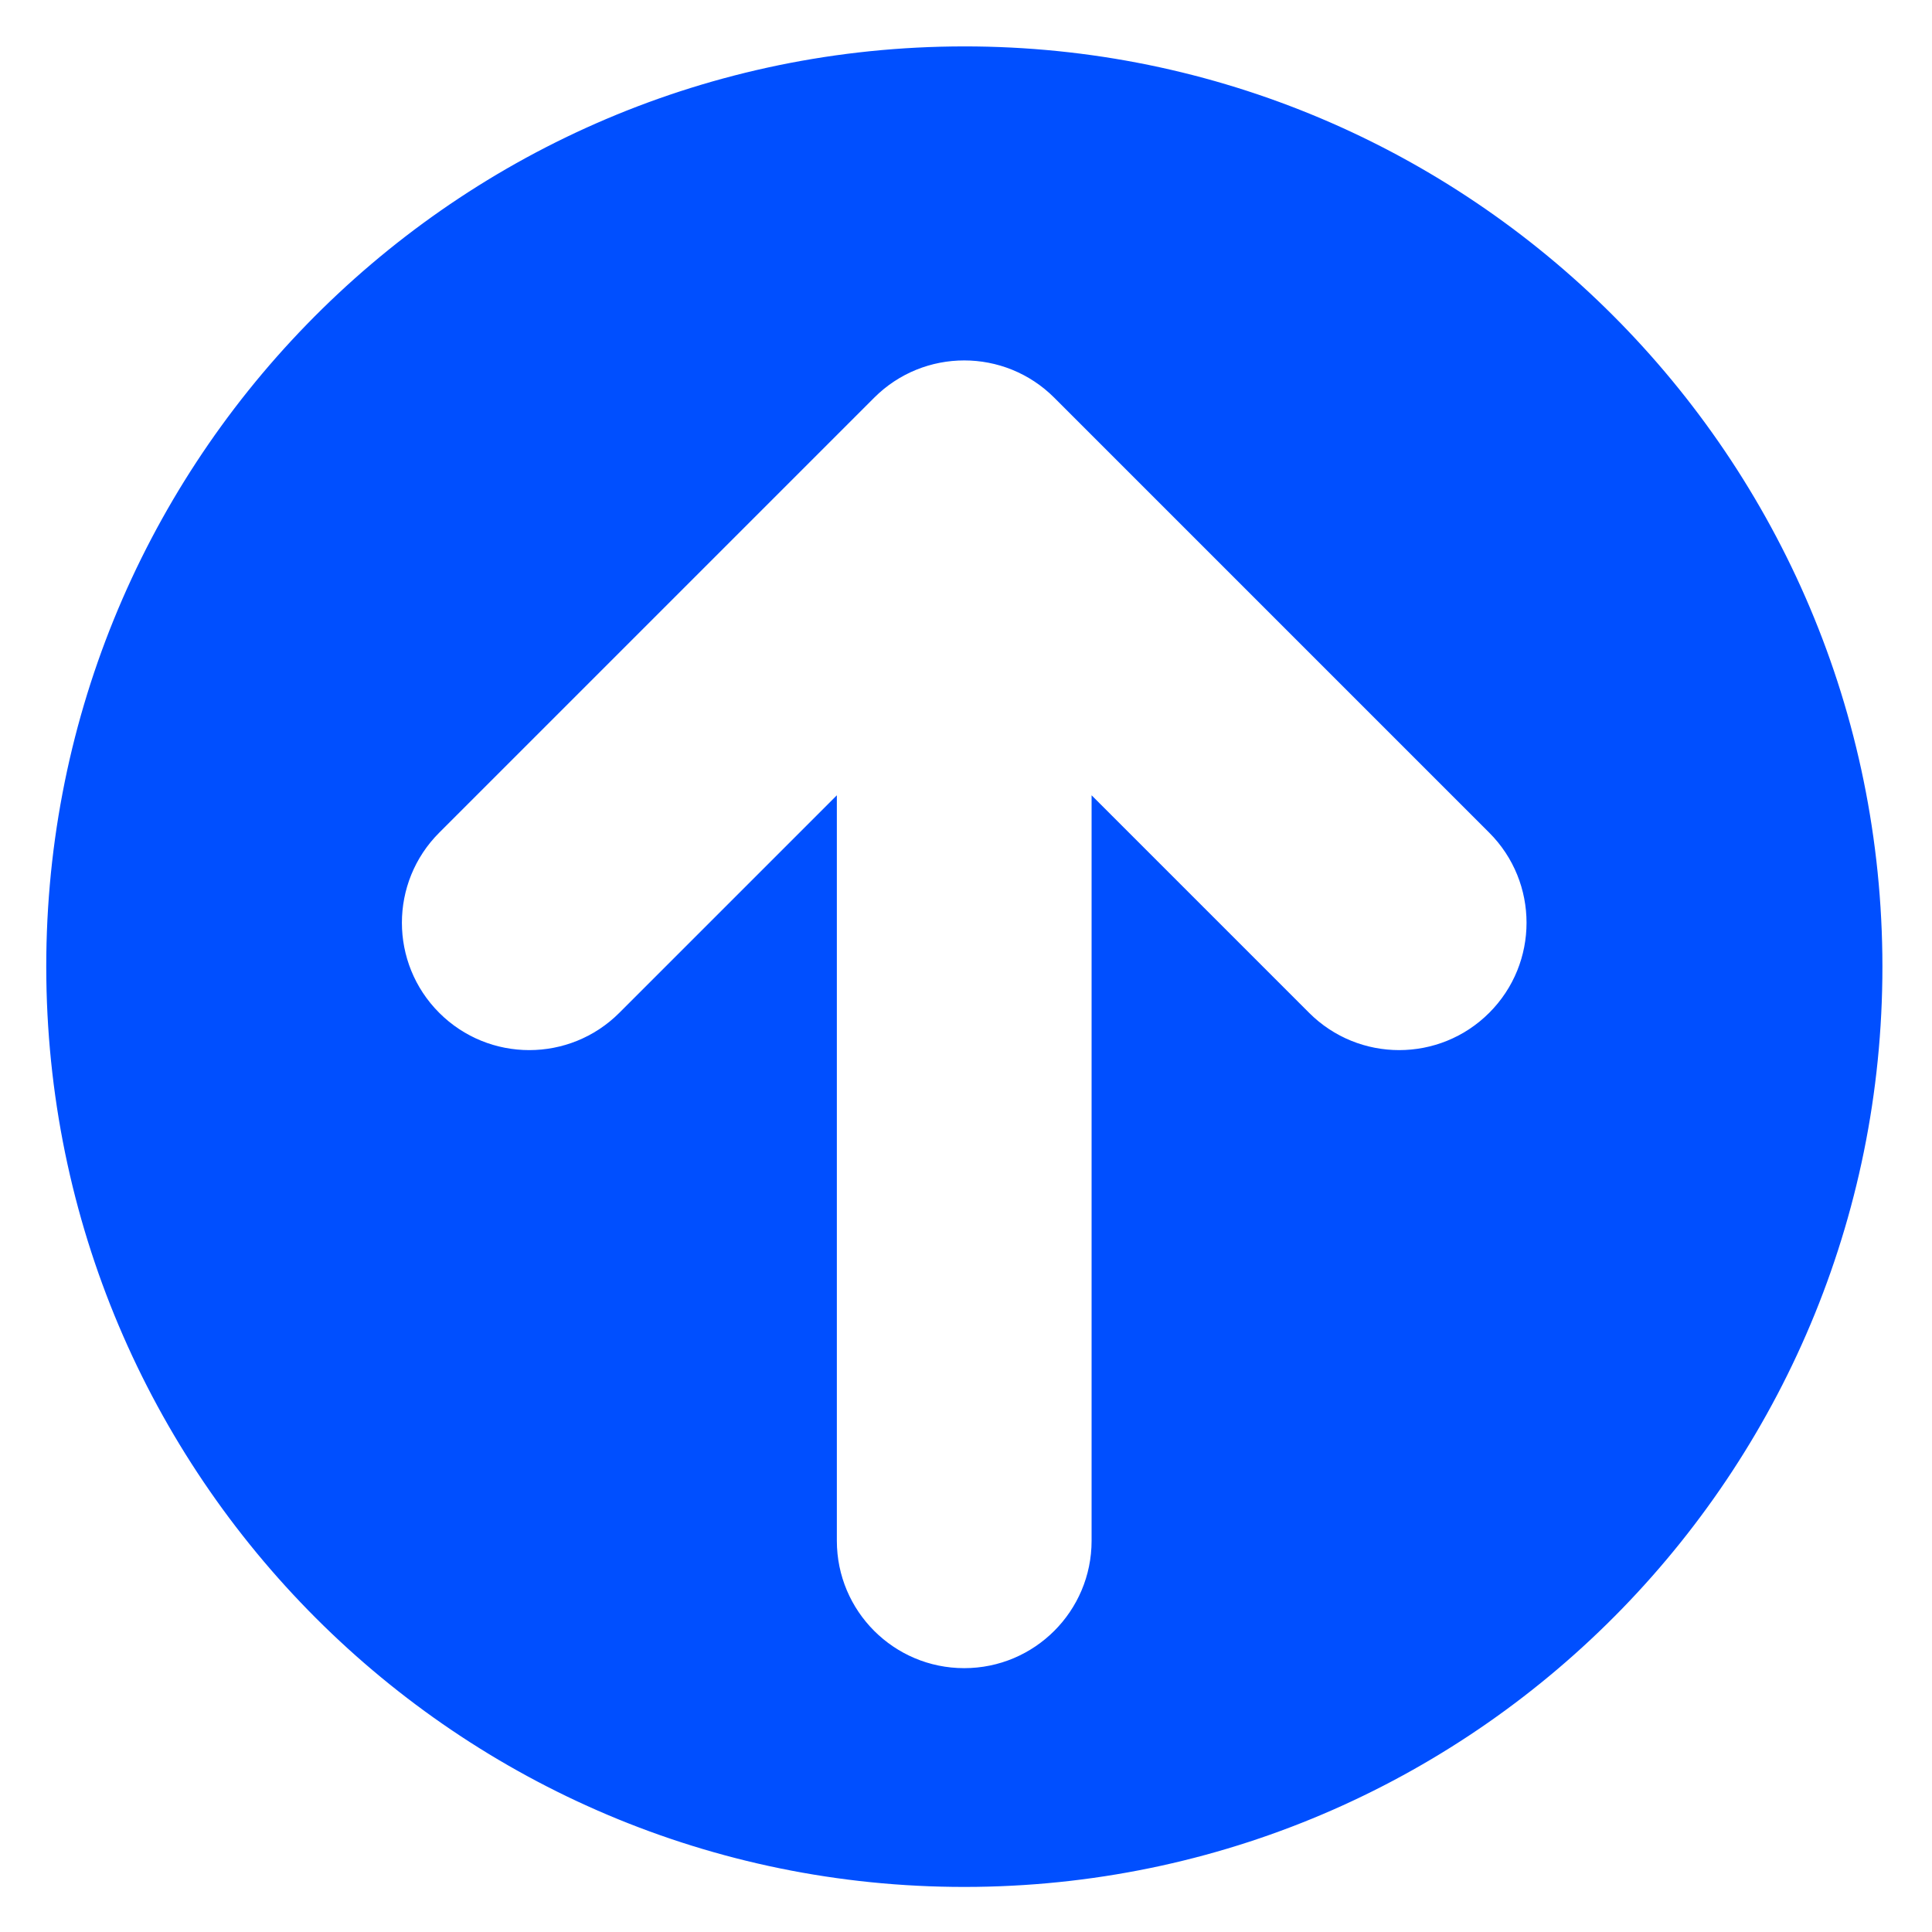
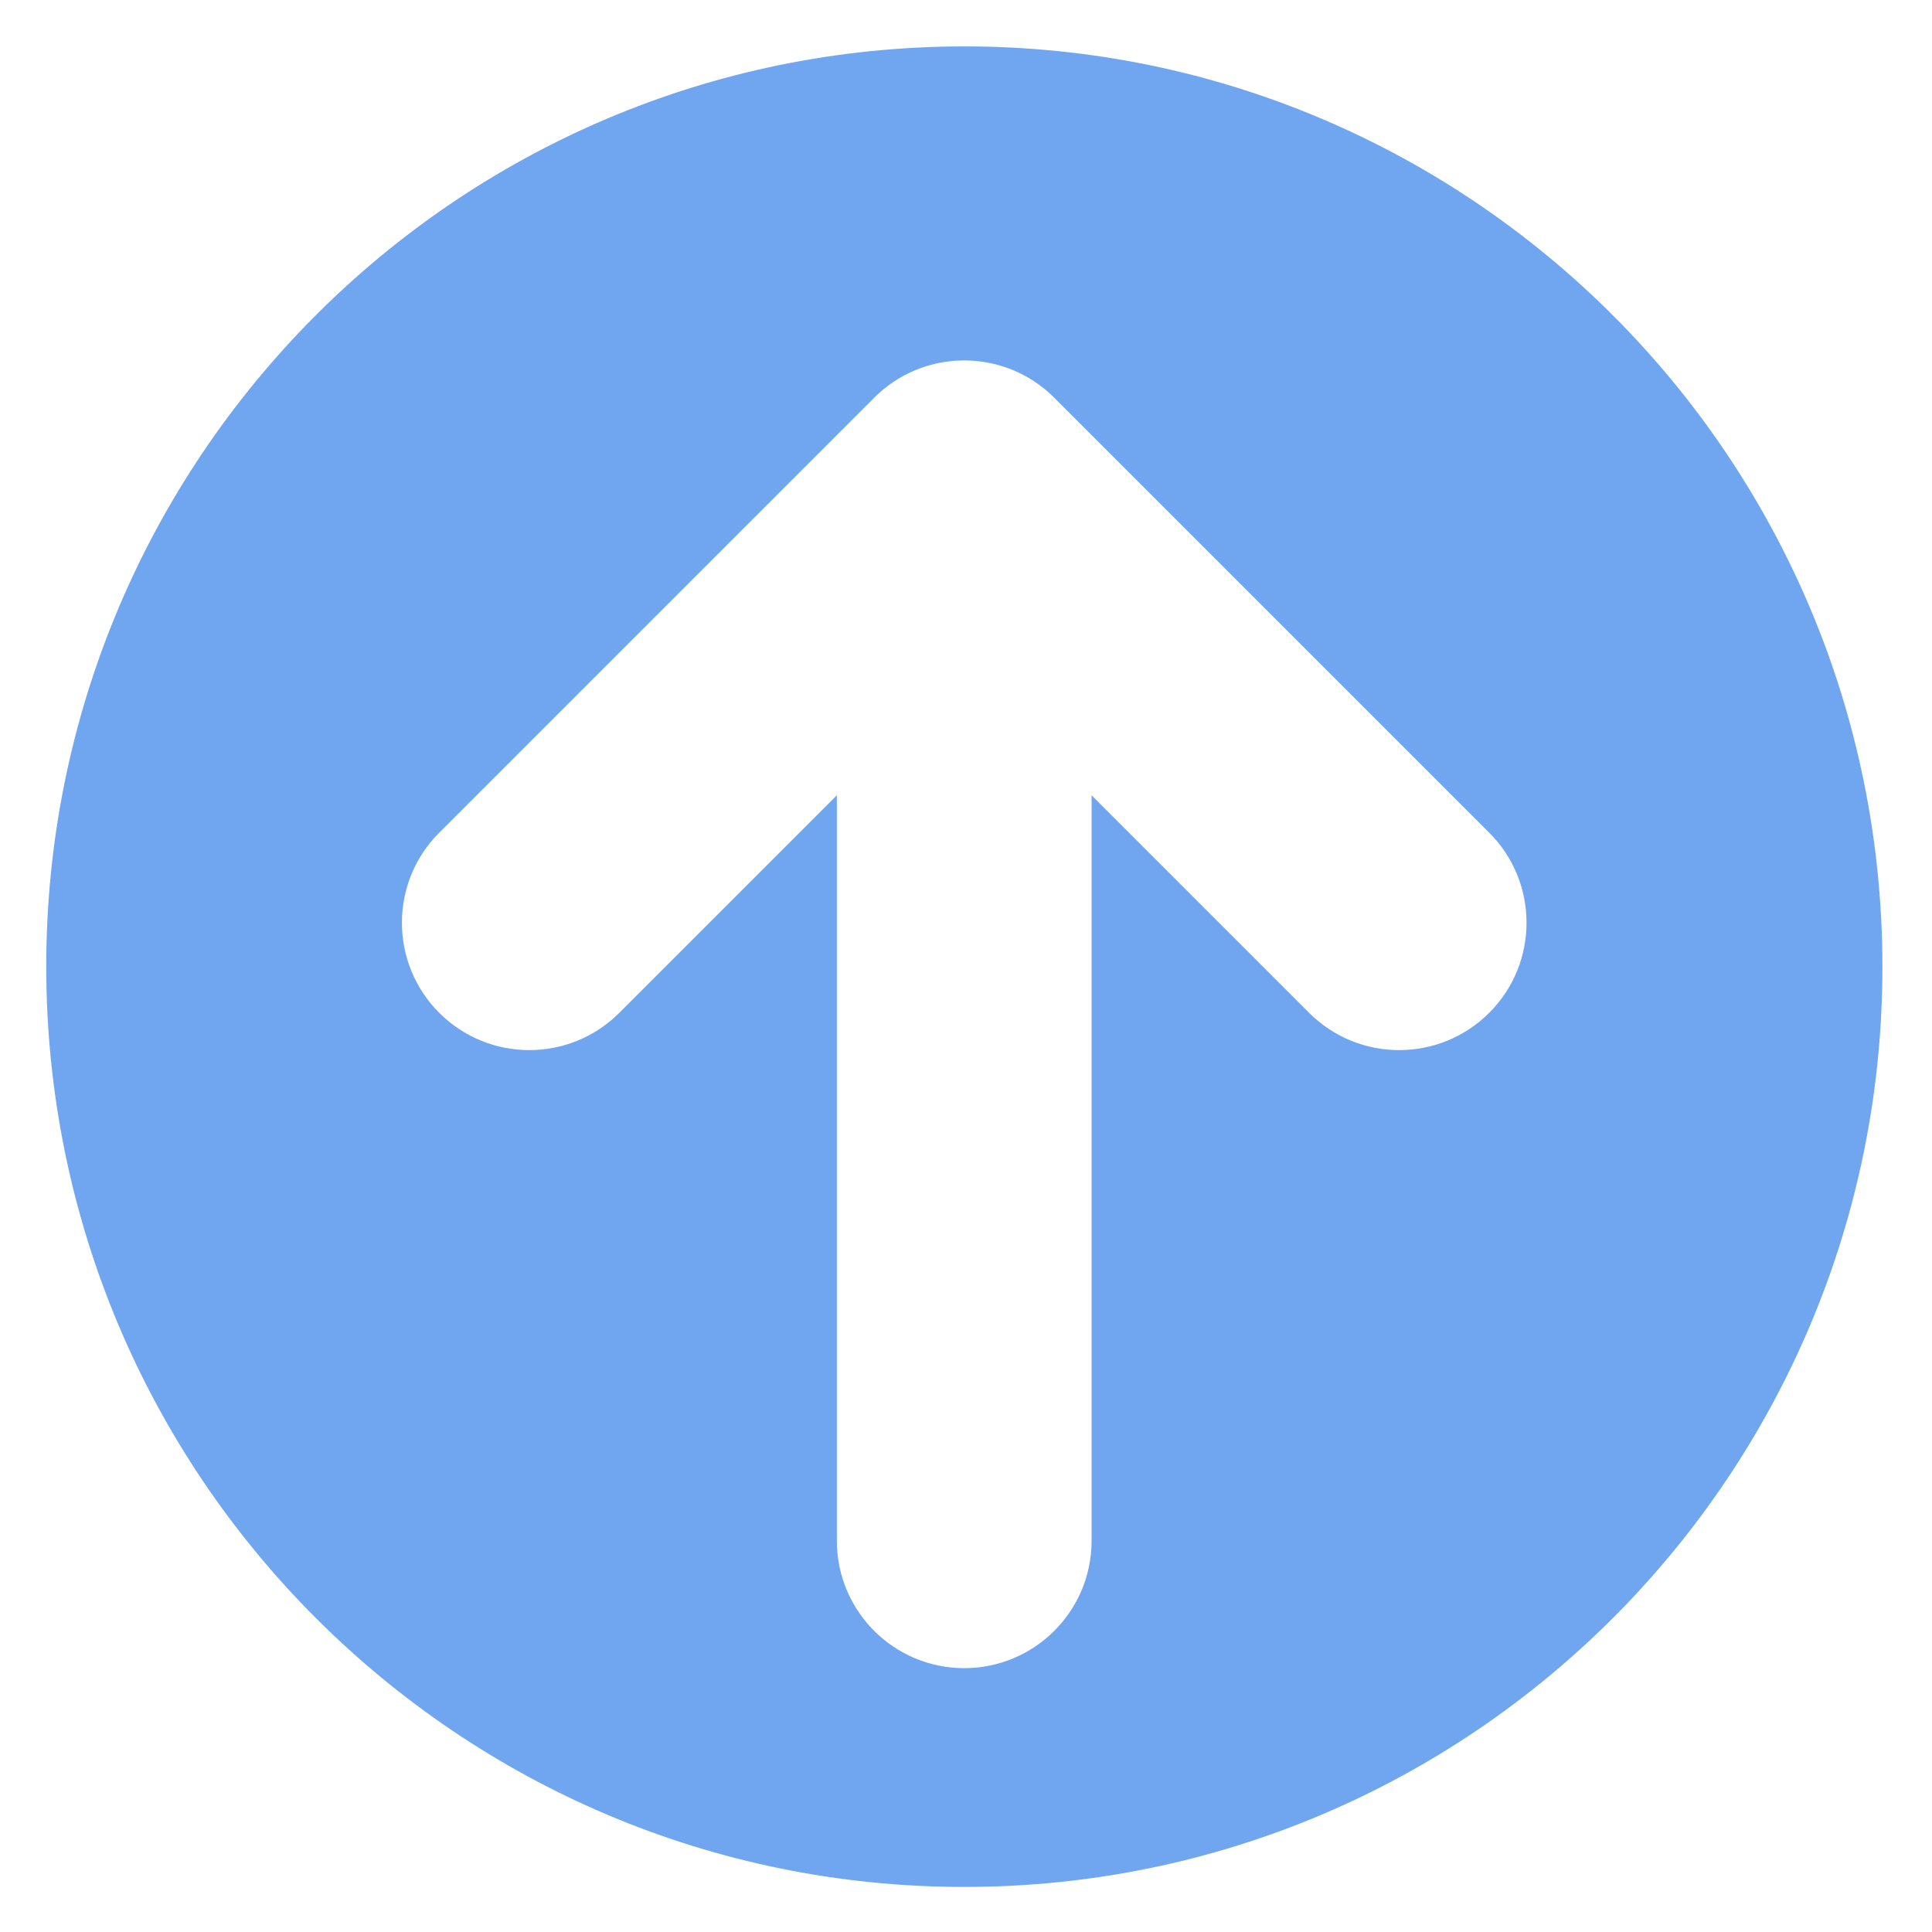
<svg xmlns="http://www.w3.org/2000/svg" width="1080" height="1080" viewBox="0 0 1080 1080">
-   <path id="Shape" fill="#004fff" fill-rule="evenodd" stroke="none" d="M 532.284 25.984 C 815.699 22.245 1048.49 249.515 1052.237 533.604 C 1055.985 817.694 829.27 1051.025 545.855 1054.763 C 262.44 1058.502 29.649 831.233 25.902 547.143 C 22.154 263.053 248.869 29.723 532.284 25.984 Z M 245.522 465.471 L 488.66 222.334 C 516.466 194.528 561.547 194.528 589.353 222.334 L 832.49 465.471 C 860.296 493.277 860.296 538.359 832.49 566.164 C 804.685 593.97 759.603 593.97 731.797 566.164 L 610.207 444.574 L 610.207 861.307 C 610.207 900.63 578.33 932.508 539.006 932.508 C 499.683 932.508 467.806 900.63 467.806 861.307 L 467.806 444.574 L 346.216 566.164 C 318.41 593.97 273.328 593.97 245.522 566.164 C 217.717 538.359 217.717 493.277 245.522 465.471 Z" />
+   <path id="Shape" fill="#6fa6ef" fill-rule="evenodd" stroke="none" d="M 532.284 25.984 C 815.699 22.245 1048.49 249.515 1052.237 533.604 C 1055.985 817.694 829.27 1051.025 545.855 1054.763 C 262.44 1058.502 29.649 831.233 25.902 547.143 C 22.154 263.053 248.869 29.723 532.284 25.984 Z M 245.522 465.471 L 488.66 222.334 C 516.466 194.528 561.547 194.528 589.353 222.334 L 832.49 465.471 C 860.296 493.277 860.296 538.359 832.49 566.164 C 804.685 593.97 759.603 593.97 731.797 566.164 L 610.207 444.574 L 610.207 861.307 C 610.207 900.63 578.33 932.508 539.006 932.508 C 499.683 932.508 467.806 900.63 467.806 861.307 L 467.806 444.574 L 346.216 566.164 C 318.41 593.97 273.328 593.97 245.522 566.164 C 217.717 538.359 217.717 493.277 245.522 465.471 Z" />
</svg>
